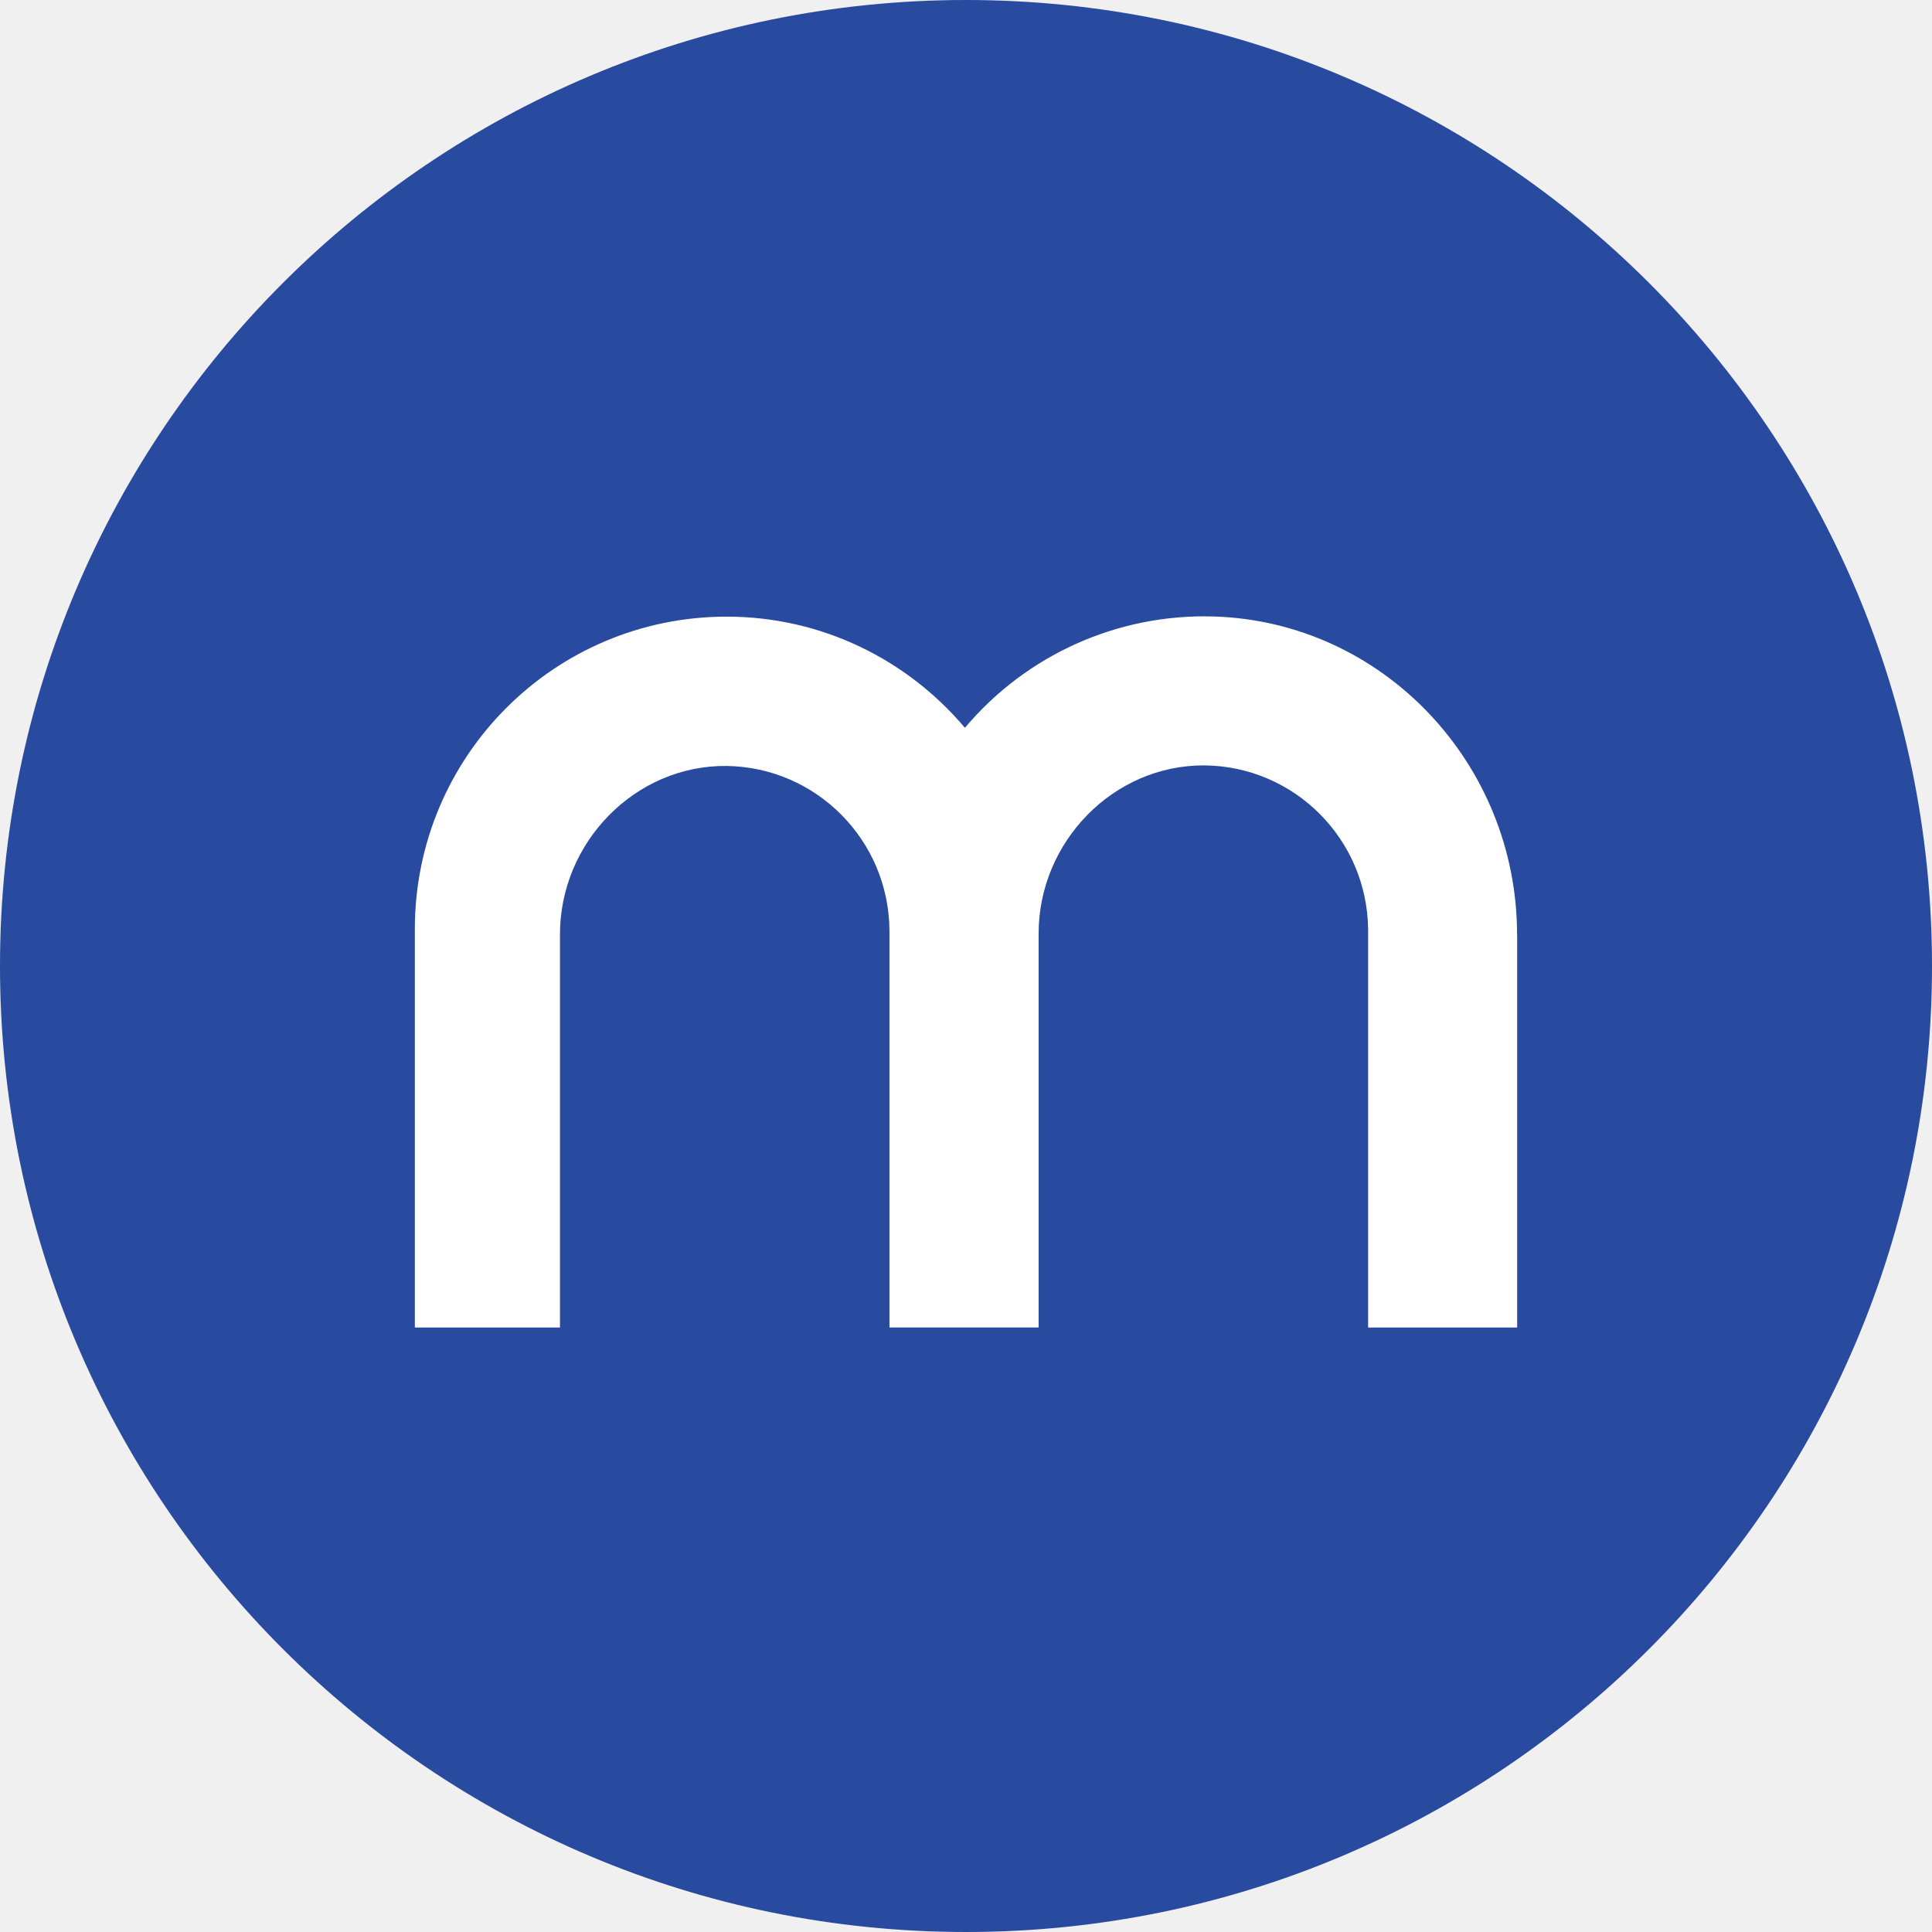
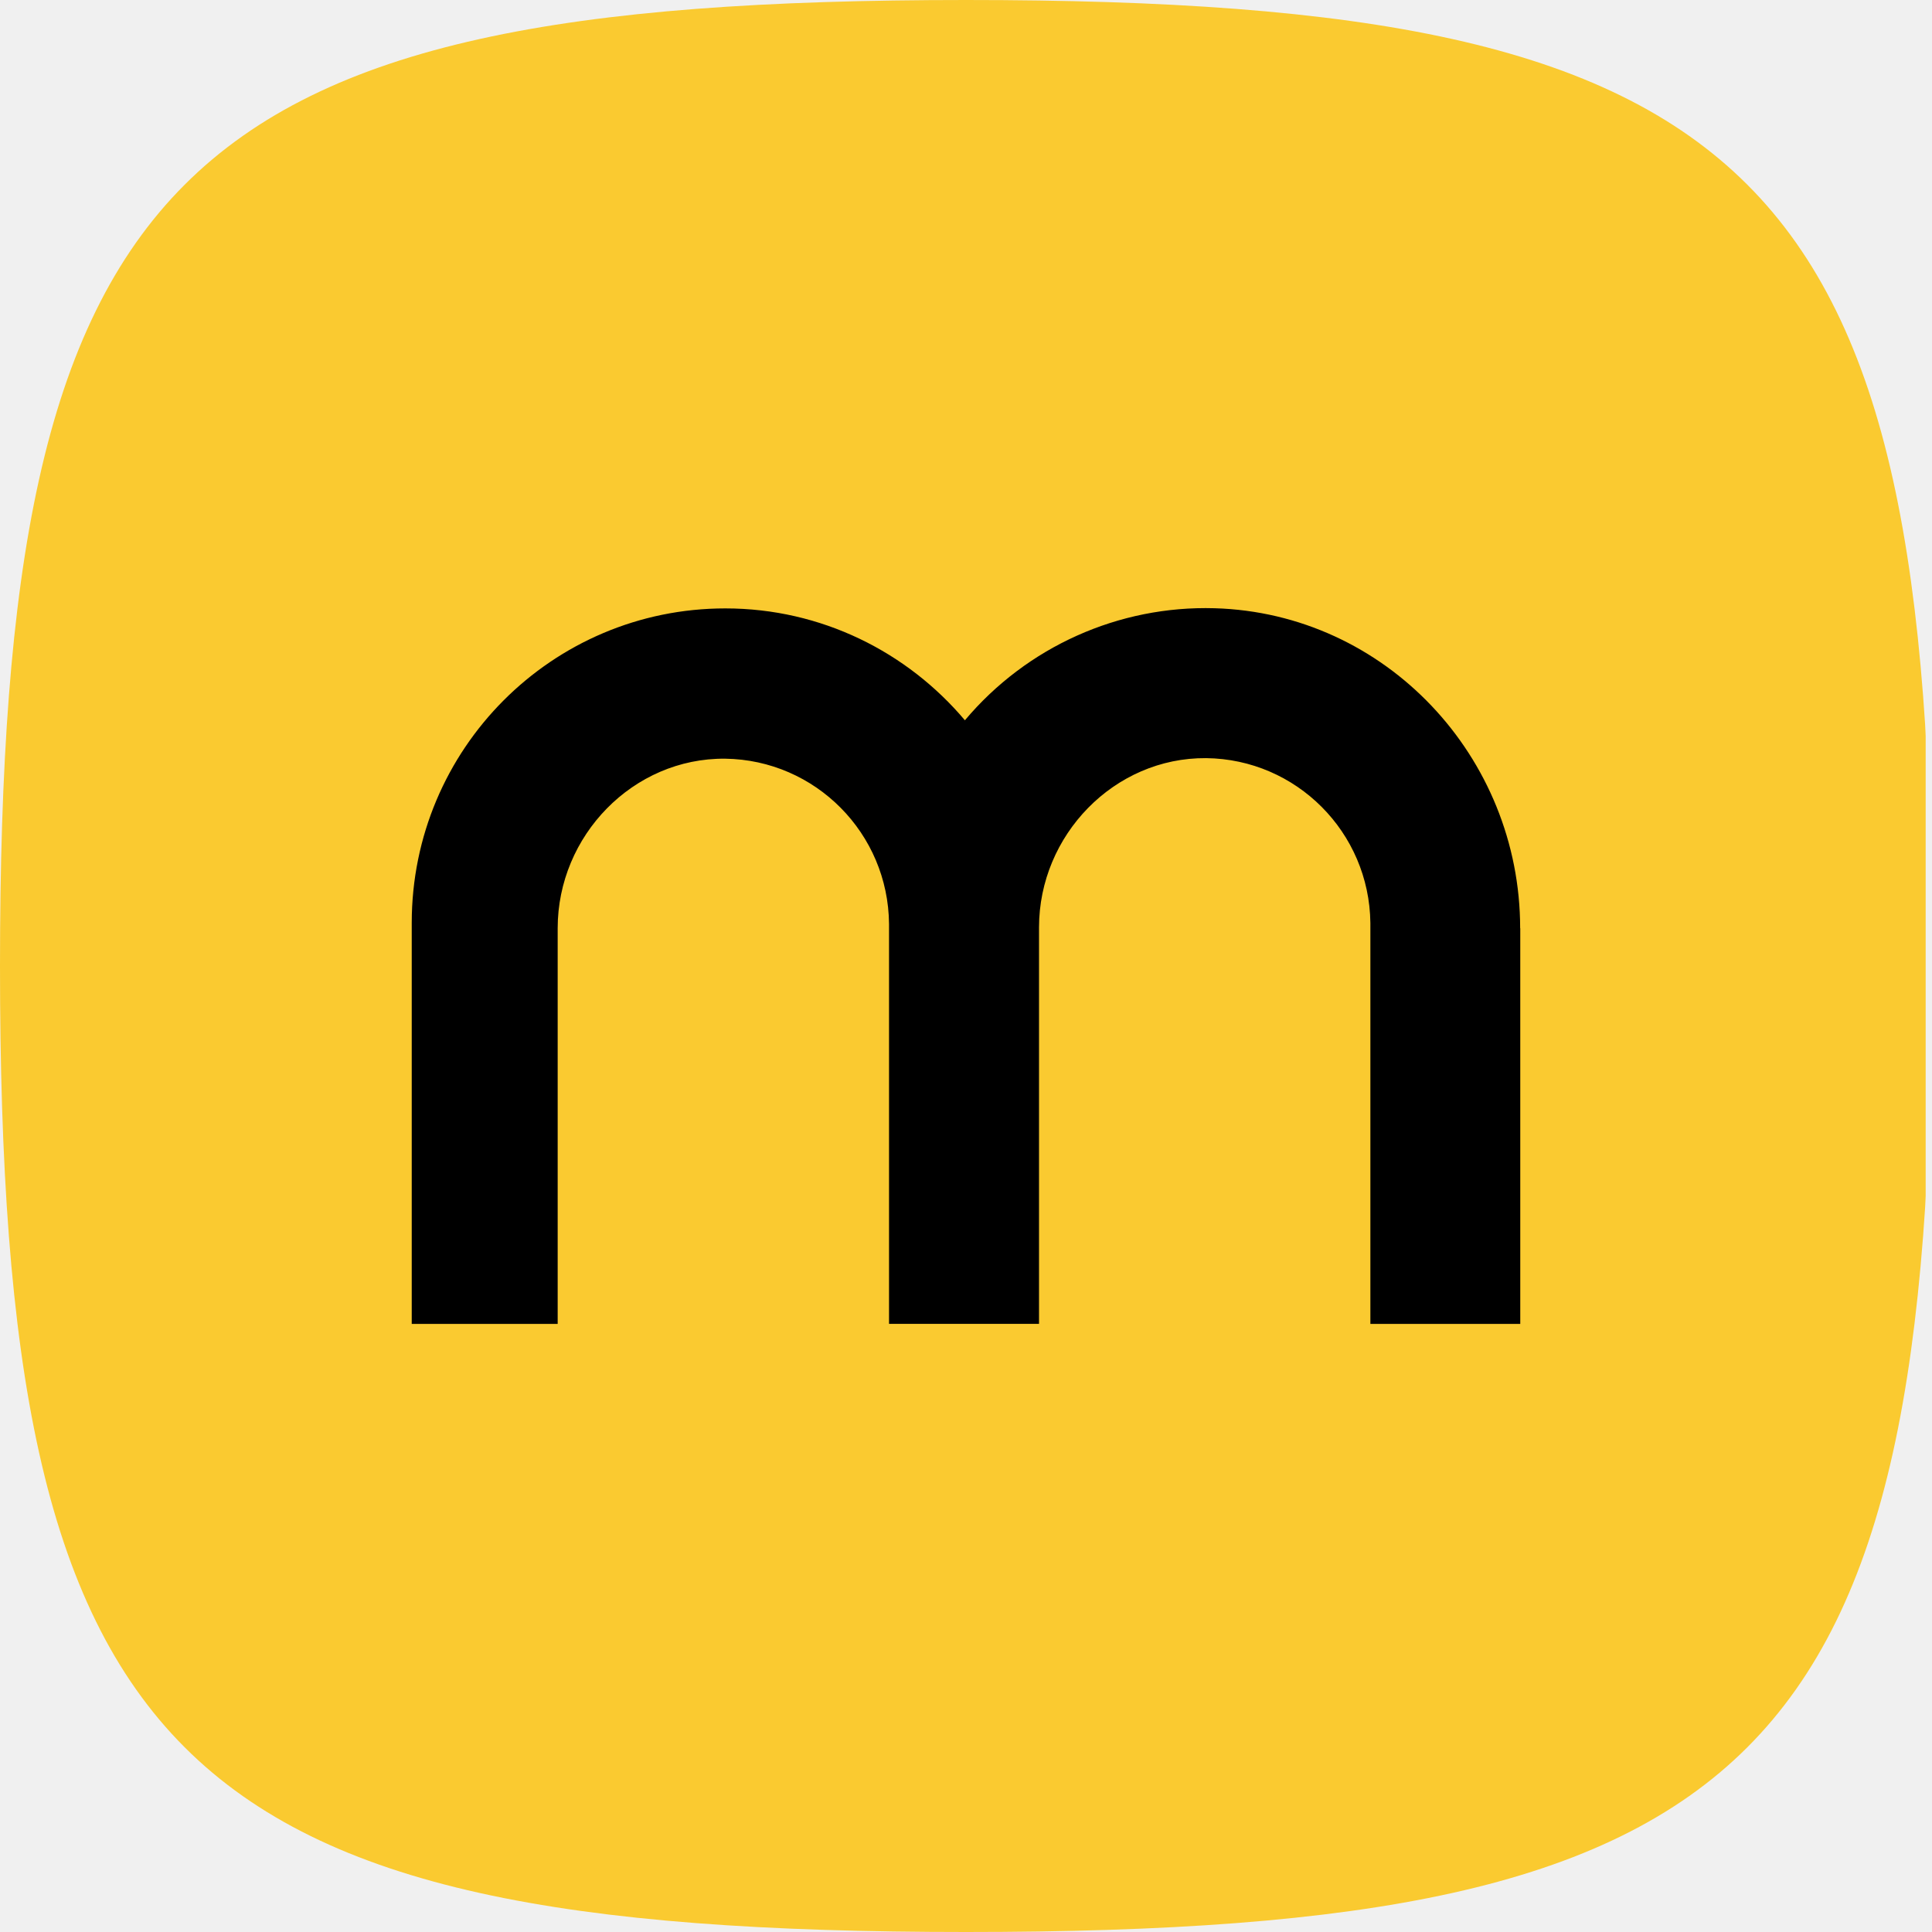
- <svg xmlns="http://www.w3.org/2000/svg" width="163px" height="163px" viewBox="0 0 163 163" version="1.1">
-   <g id="Page-1" stroke="none" stroke-width="1" fill="none" fill-rule="evenodd">
-     <g id="icon" fill-rule="nonzero">
-       <path d="M0,81.501 C0,36.487 36.489,0 81.499,0 C126.511,0 163,36.487 163,81.501 C163,126.509 126.511,163 81.499,163 C36.489,163 0,126.509 0,81.501 Z" id="Shape" fill="#284A9F" />
-       <path d="M128,78.834 L127.991,78.834 C127.991,64.452 116.695,52.426 102.358,52.011 C94.313,51.778 86.601,55.236 81.408,61.403 C76.579,55.683 69.371,52.025 61.309,52.025 C46.774,52.025 35,63.81 35,78.387 L35,112 L47.244,112 L47.244,78.834 C47.244,71.08 53.568,64.549 61.299,64.622 C68.874,64.727 74.978,70.882 75.042,78.479 L75.042,111.995 L87.626,111.995 L87.626,78.765 C87.626,71.034 93.937,64.512 101.65,64.576 C109.22,64.663 115.336,70.795 115.425,78.387 L115.425,112 L128,112 L128,78.834 Z" id="mollie" fill="#FFFFFF" />
-     </g>
+ <svg xmlns="http://www.w3.org/2000/svg" width="305" height="305" viewBox="0 0 305 305" fill="none">
+   <mask id="mask0_13_834" style="mask-type:alpha" maskUnits="userSpaceOnUse" x="0" y="0" width="305" height="305">
+     <path d="M0 152.5C0 26.916 26.916 0 152.5 0C278.084 0 305 26.916 305 152.5C305 278.084 278.084 305 152.5 305C26.916 305 0 278.084 0 152.5Z" fill="#C4C4C4" />
+   </mask>
+   <g mask="url(#mask0_13_834)">
+     <rect width="305" height="305" transform="translate(-1)" fill="#FACA30" />
+     <path d="M240 146.538H239.983C239.983 119.451 218.727 96.803 191.75 96.021C176.611 95.582 162.098 102.094 152.327 113.708C143.239 102.936 129.677 96.047 114.505 96.047C87.156 96.047 65 118.243 65 145.695V209H88.039V146.538C88.039 131.934 99.939 119.633 114.488 119.772C128.742 119.97 140.228 131.561 140.349 145.869V208.991H164.028V146.408C164.028 131.848 175.903 119.564 190.417 119.685C204.661 119.849 216.169 131.397 216.338 145.695V209H240V146.538Z" fill="black" />
  </g>
</svg>
